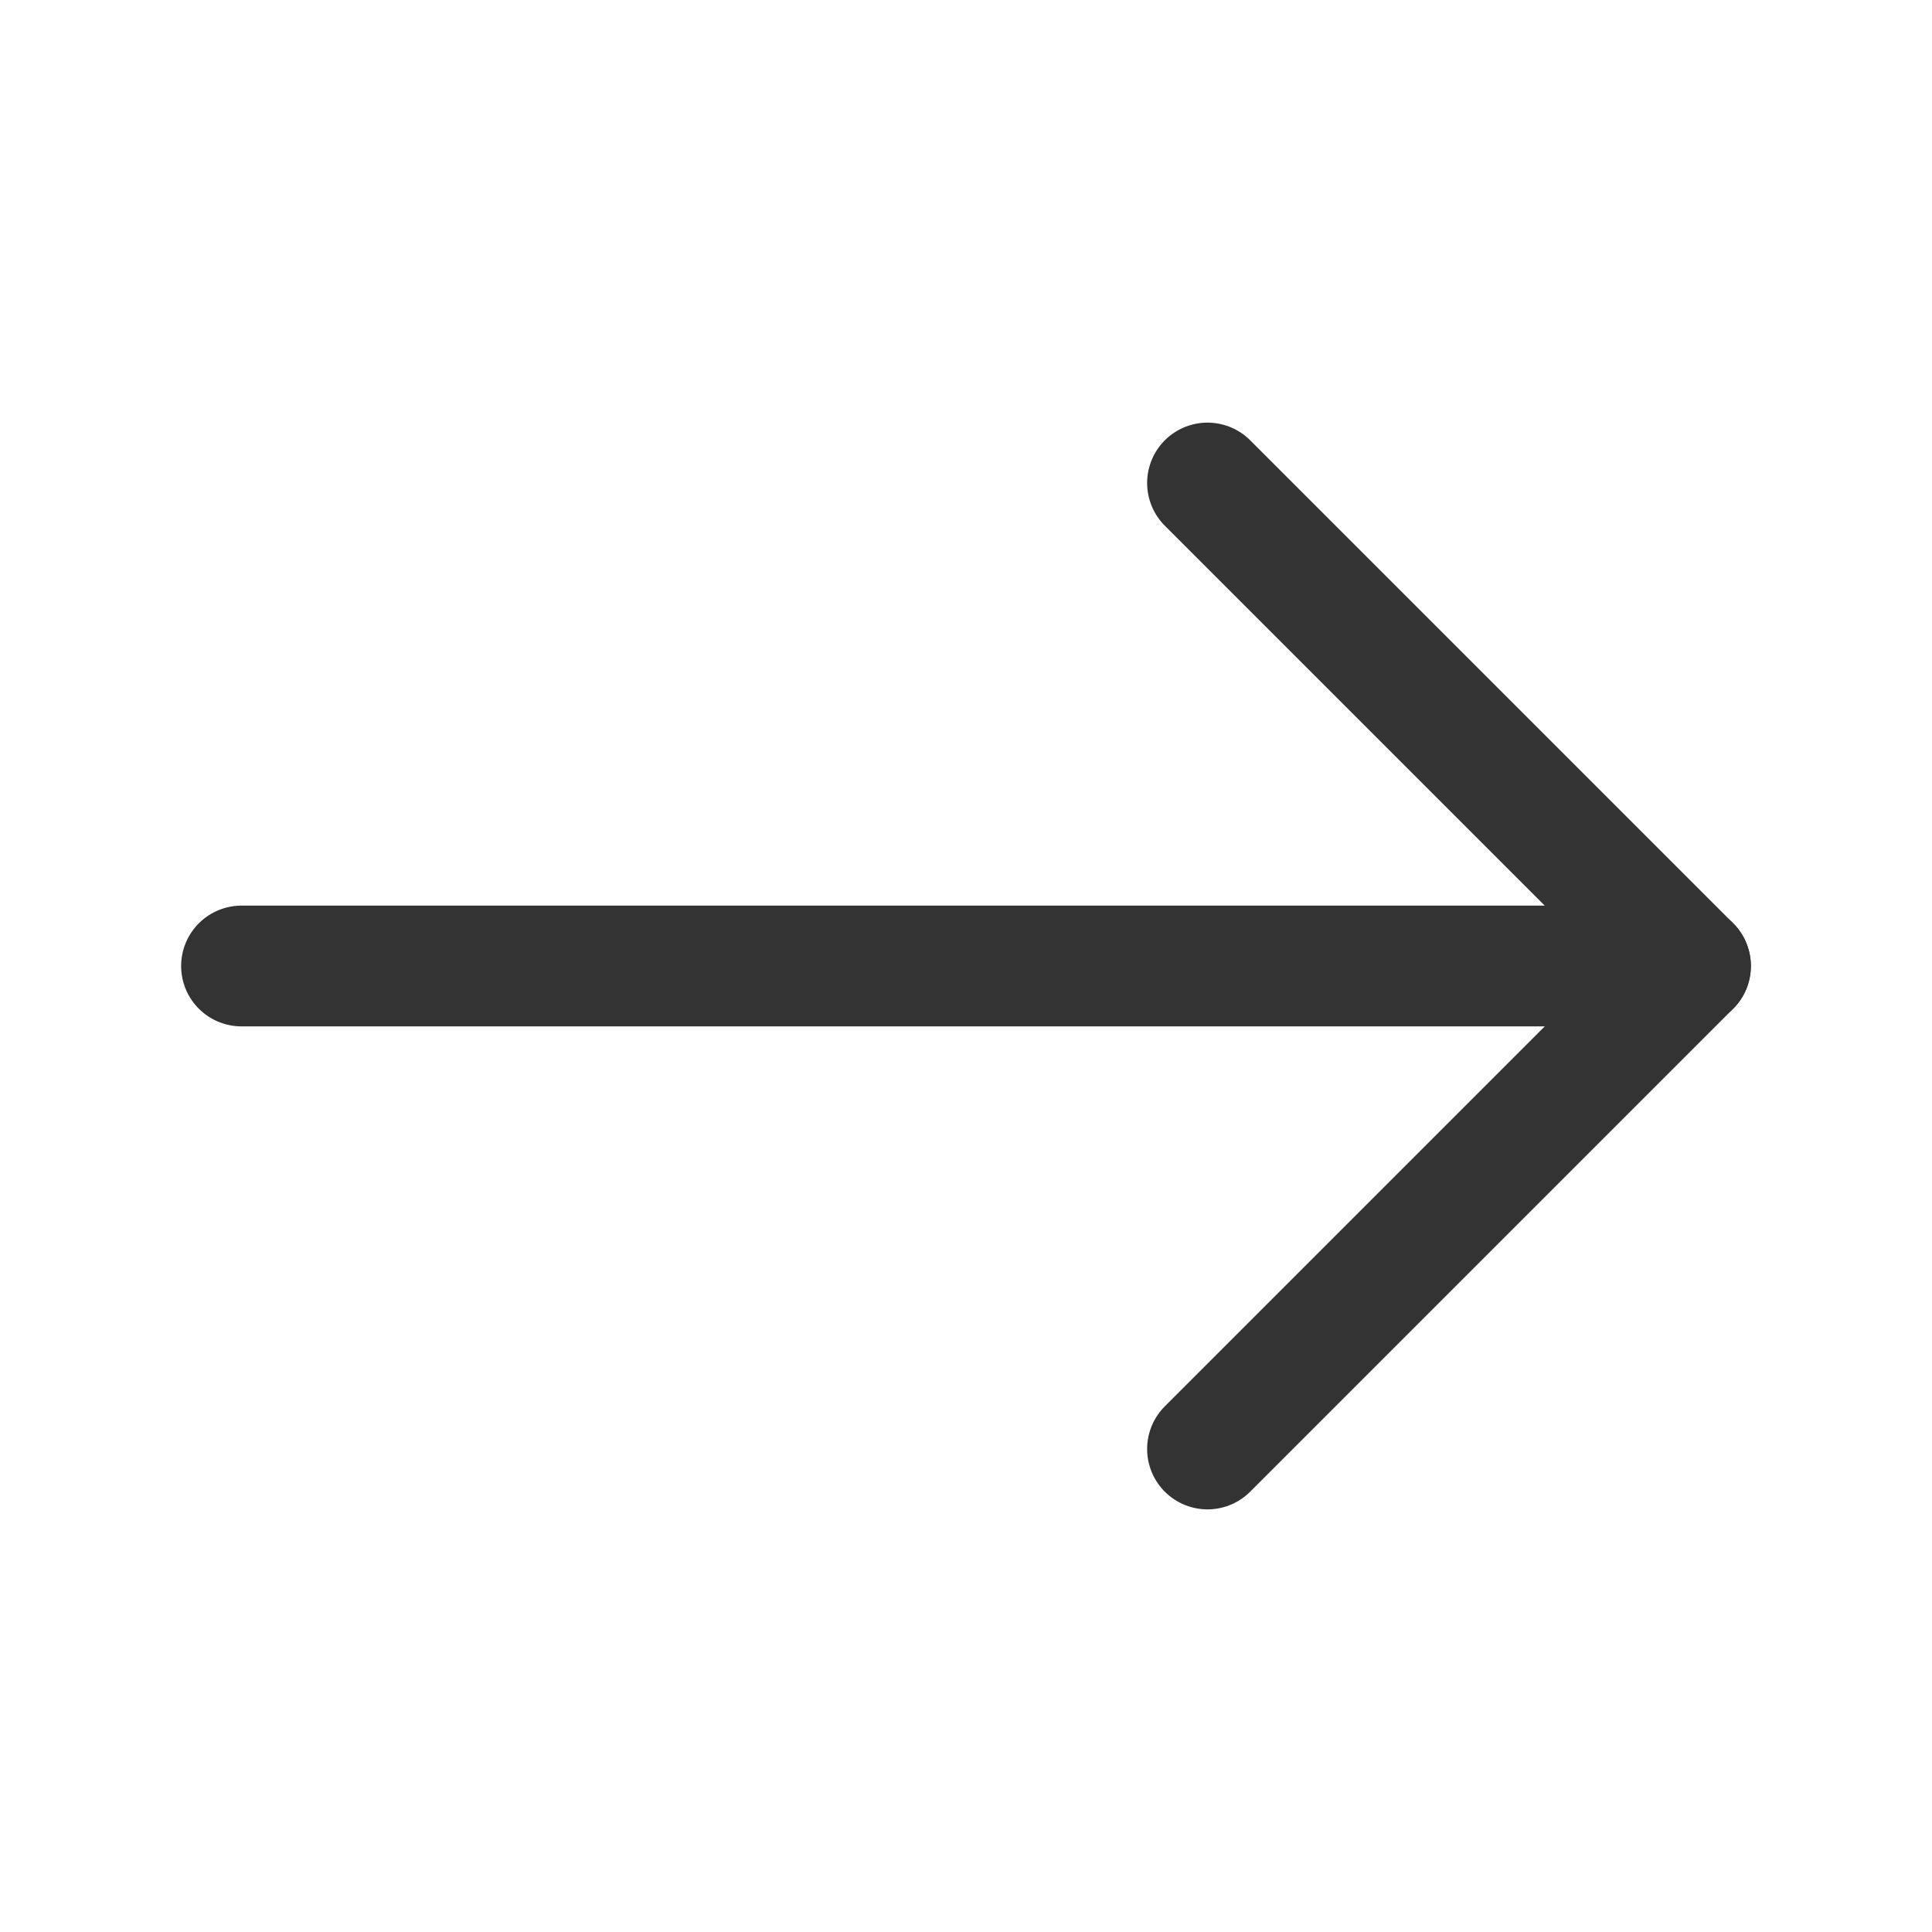
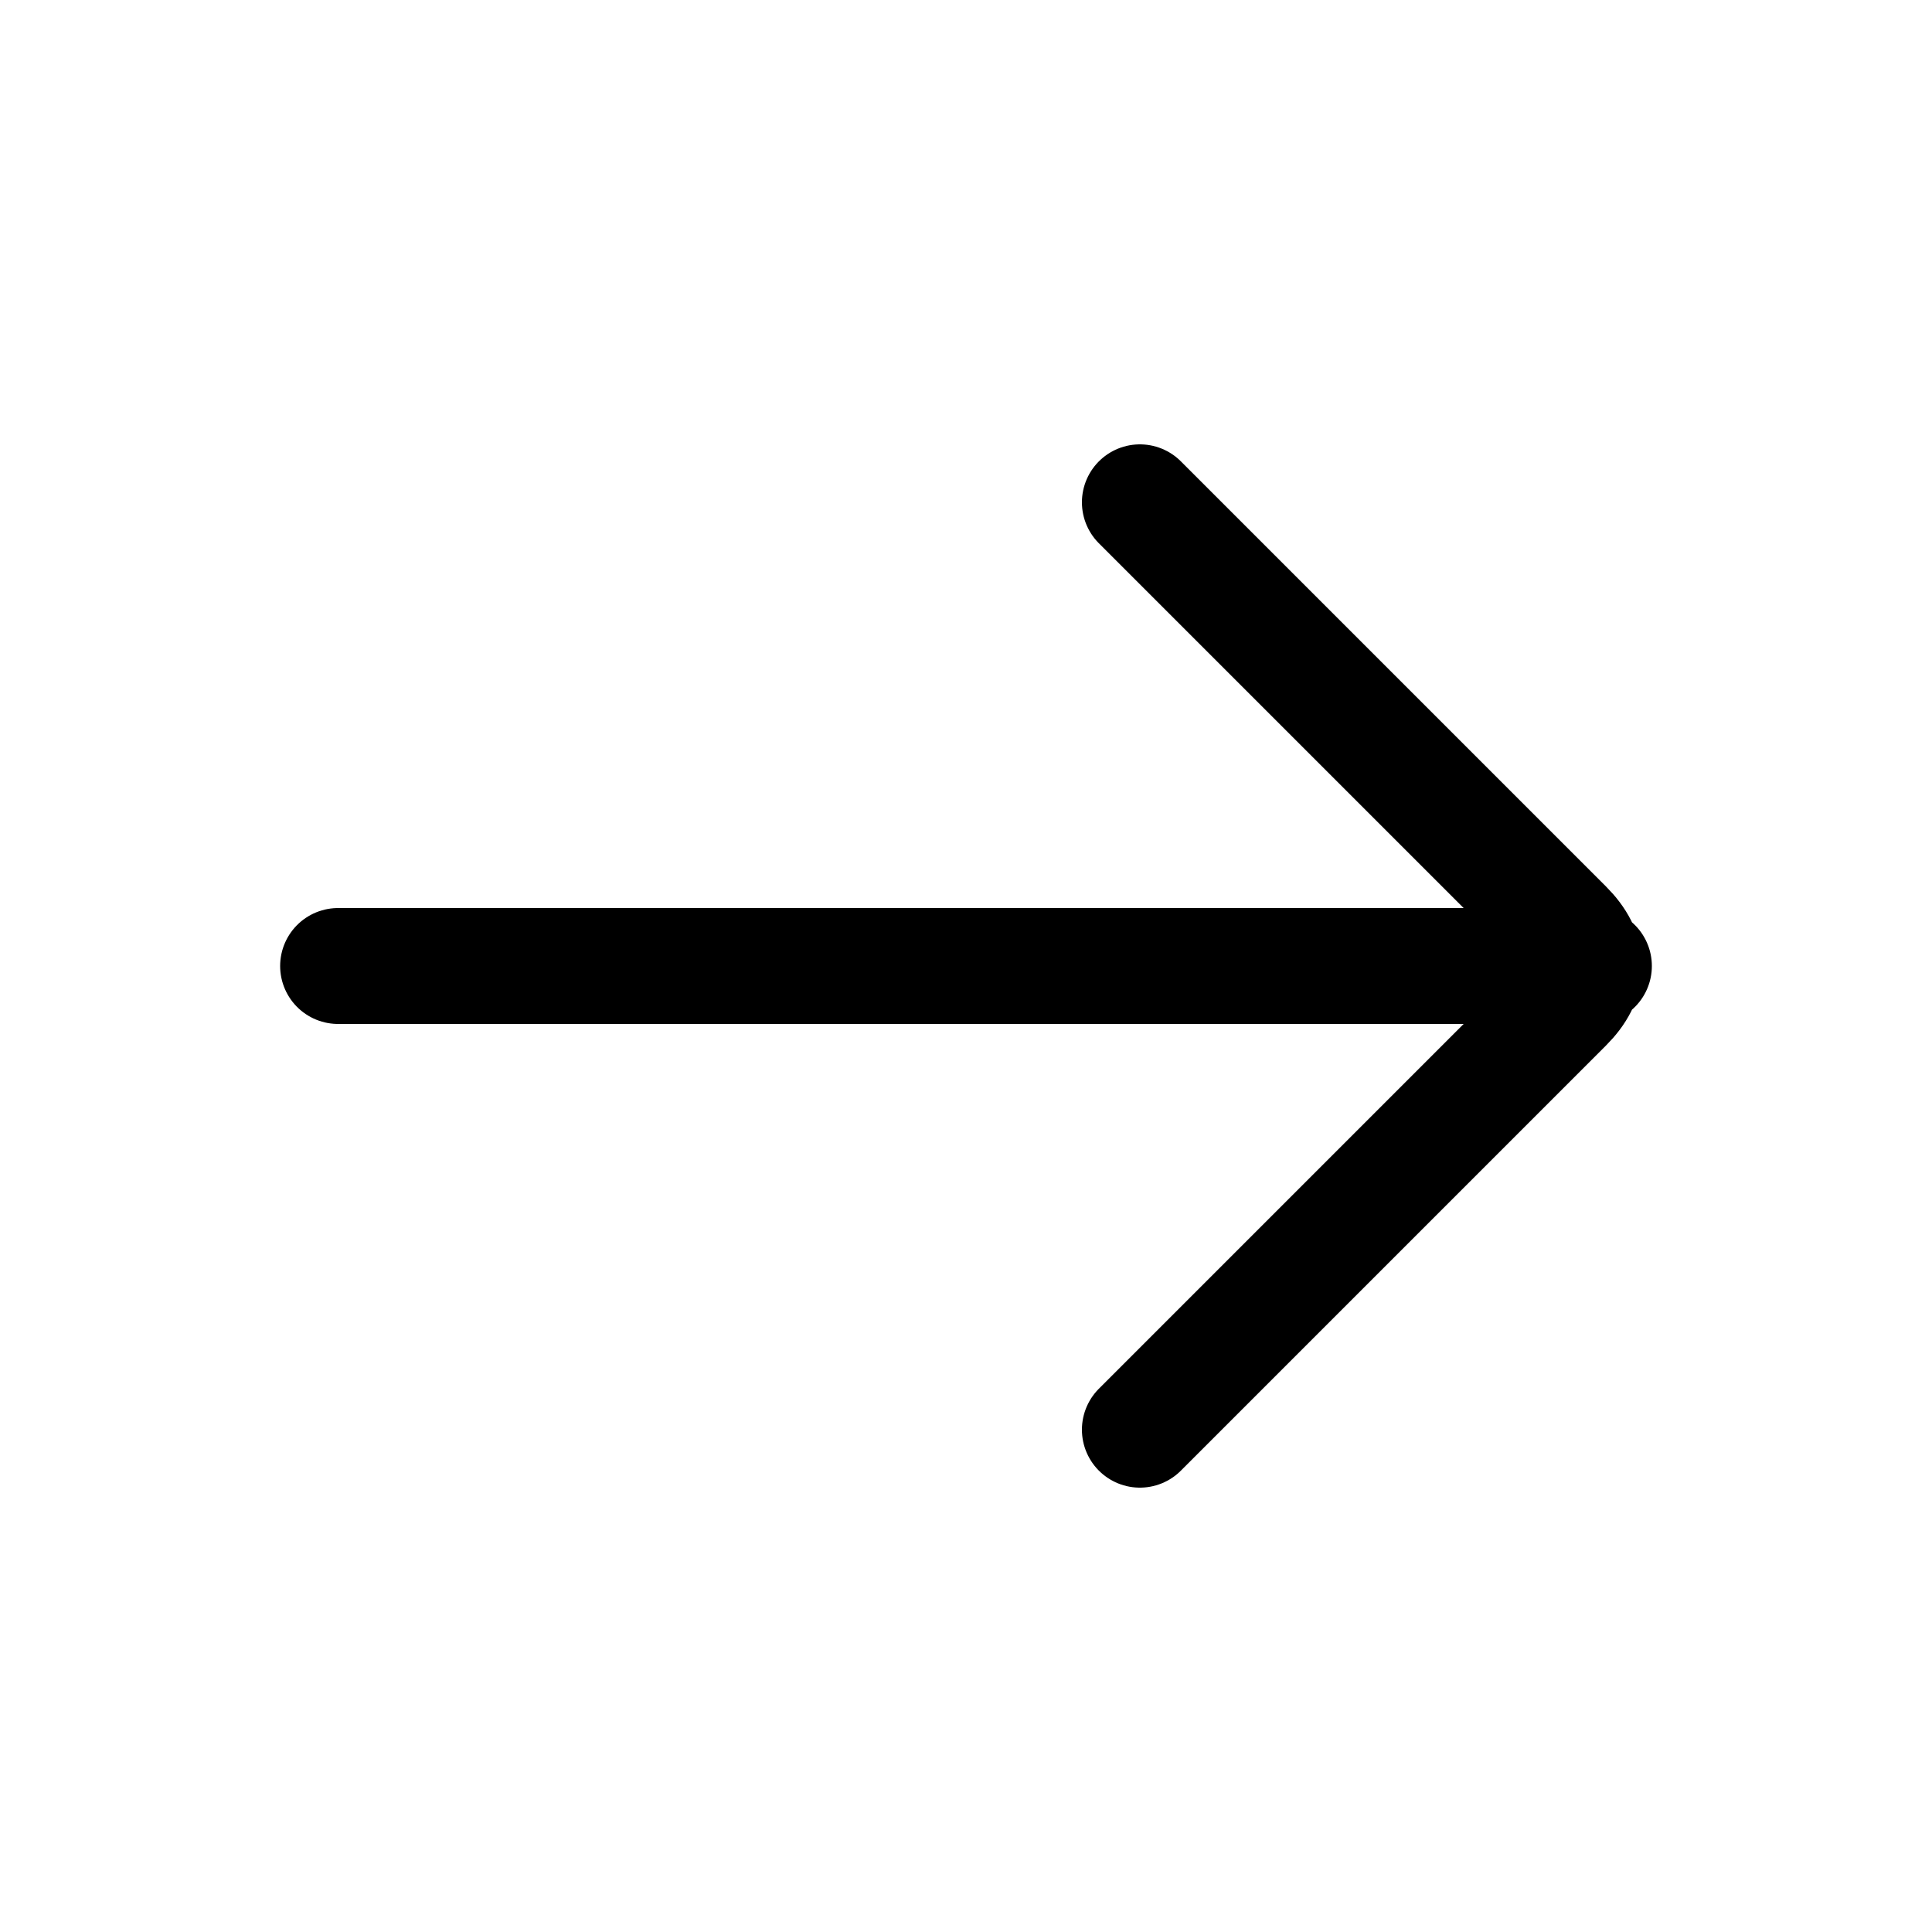
- <svg xmlns="http://www.w3.org/2000/svg" width="16" height="16" viewBox="0 0 48 48" fill="none">
-   <path d="M42 24H6" stroke="#333" stroke-width="3" stroke-linecap="round" stroke-linejoin="round" />
-   <path d="M30 12L42 24L30 36" stroke="#333" stroke-width="3" stroke-linecap="round" stroke-linejoin="round" />
+ <svg xmlns="http://www.w3.org/2000/svg" width="20" height="20" viewBox="0 0 20 20" fill="none" stroke="currentColor" stroke-width="1.2" stroke-linecap="round" stroke-linejoin="round">
+   <path d="M3.5 10H16.5M11.8 5.2 16.2 9.6Q16.6 10 16.2 10.4L11.8 14.8" />
</svg>
